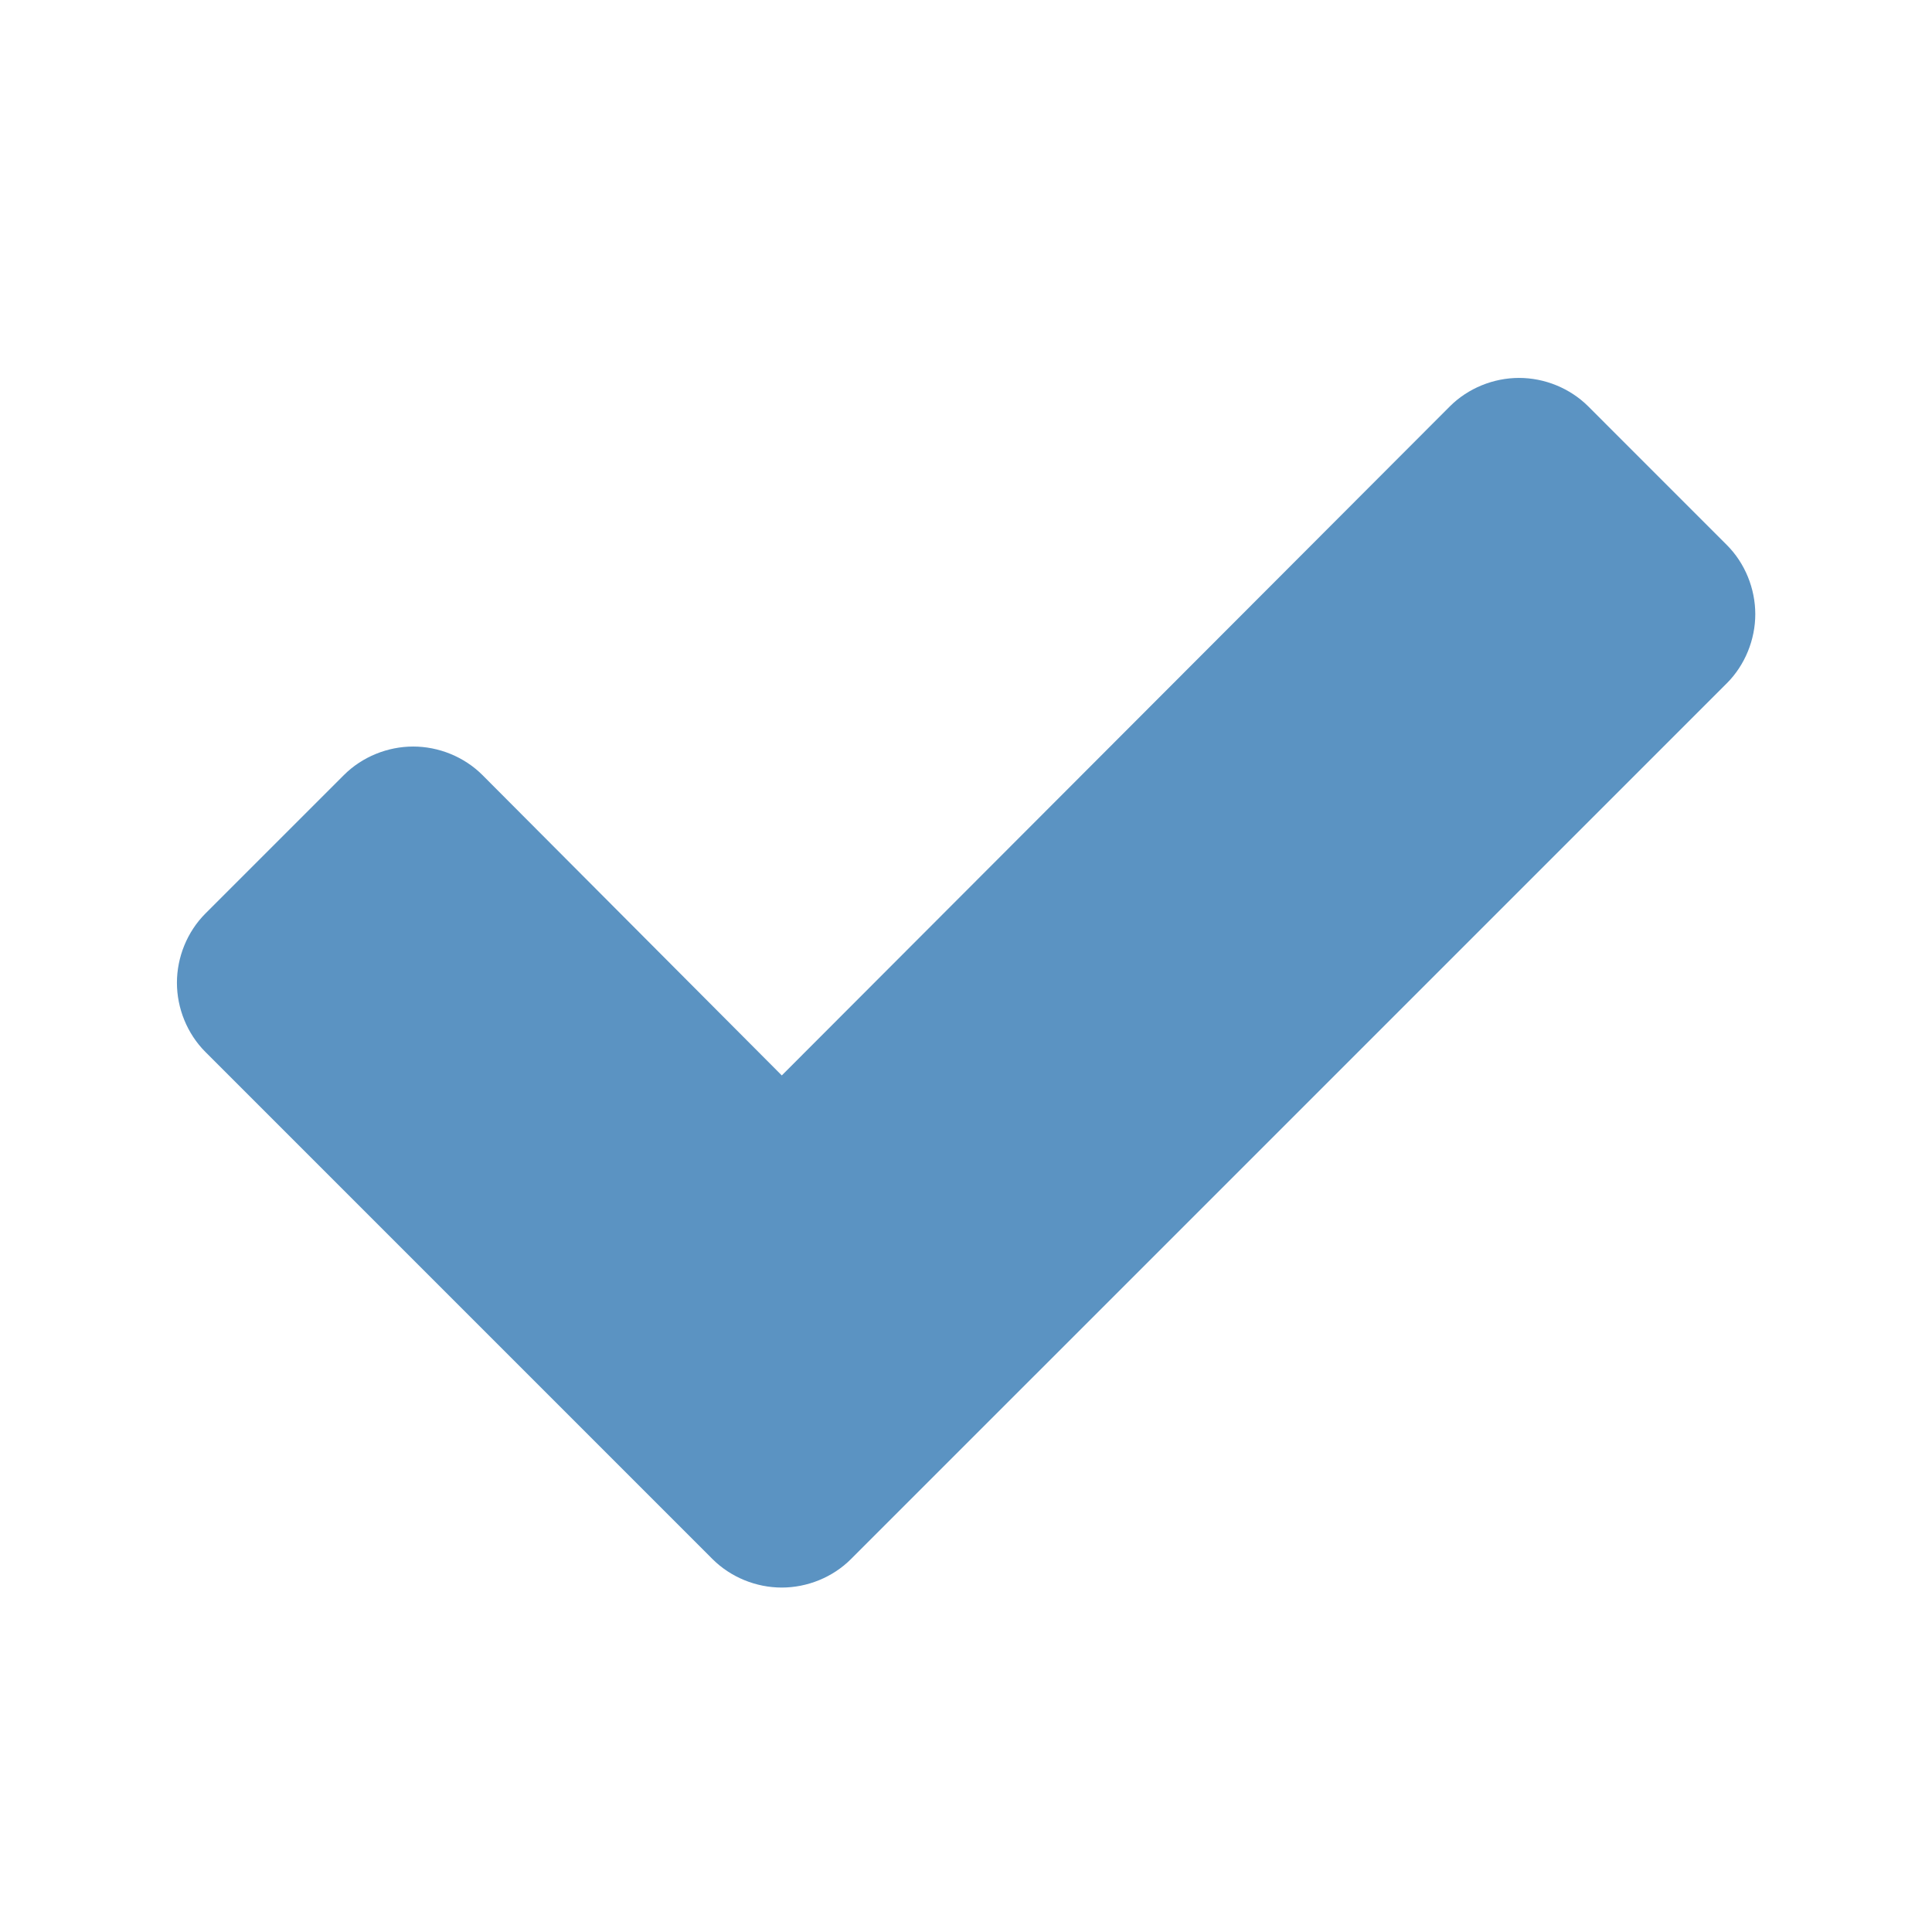
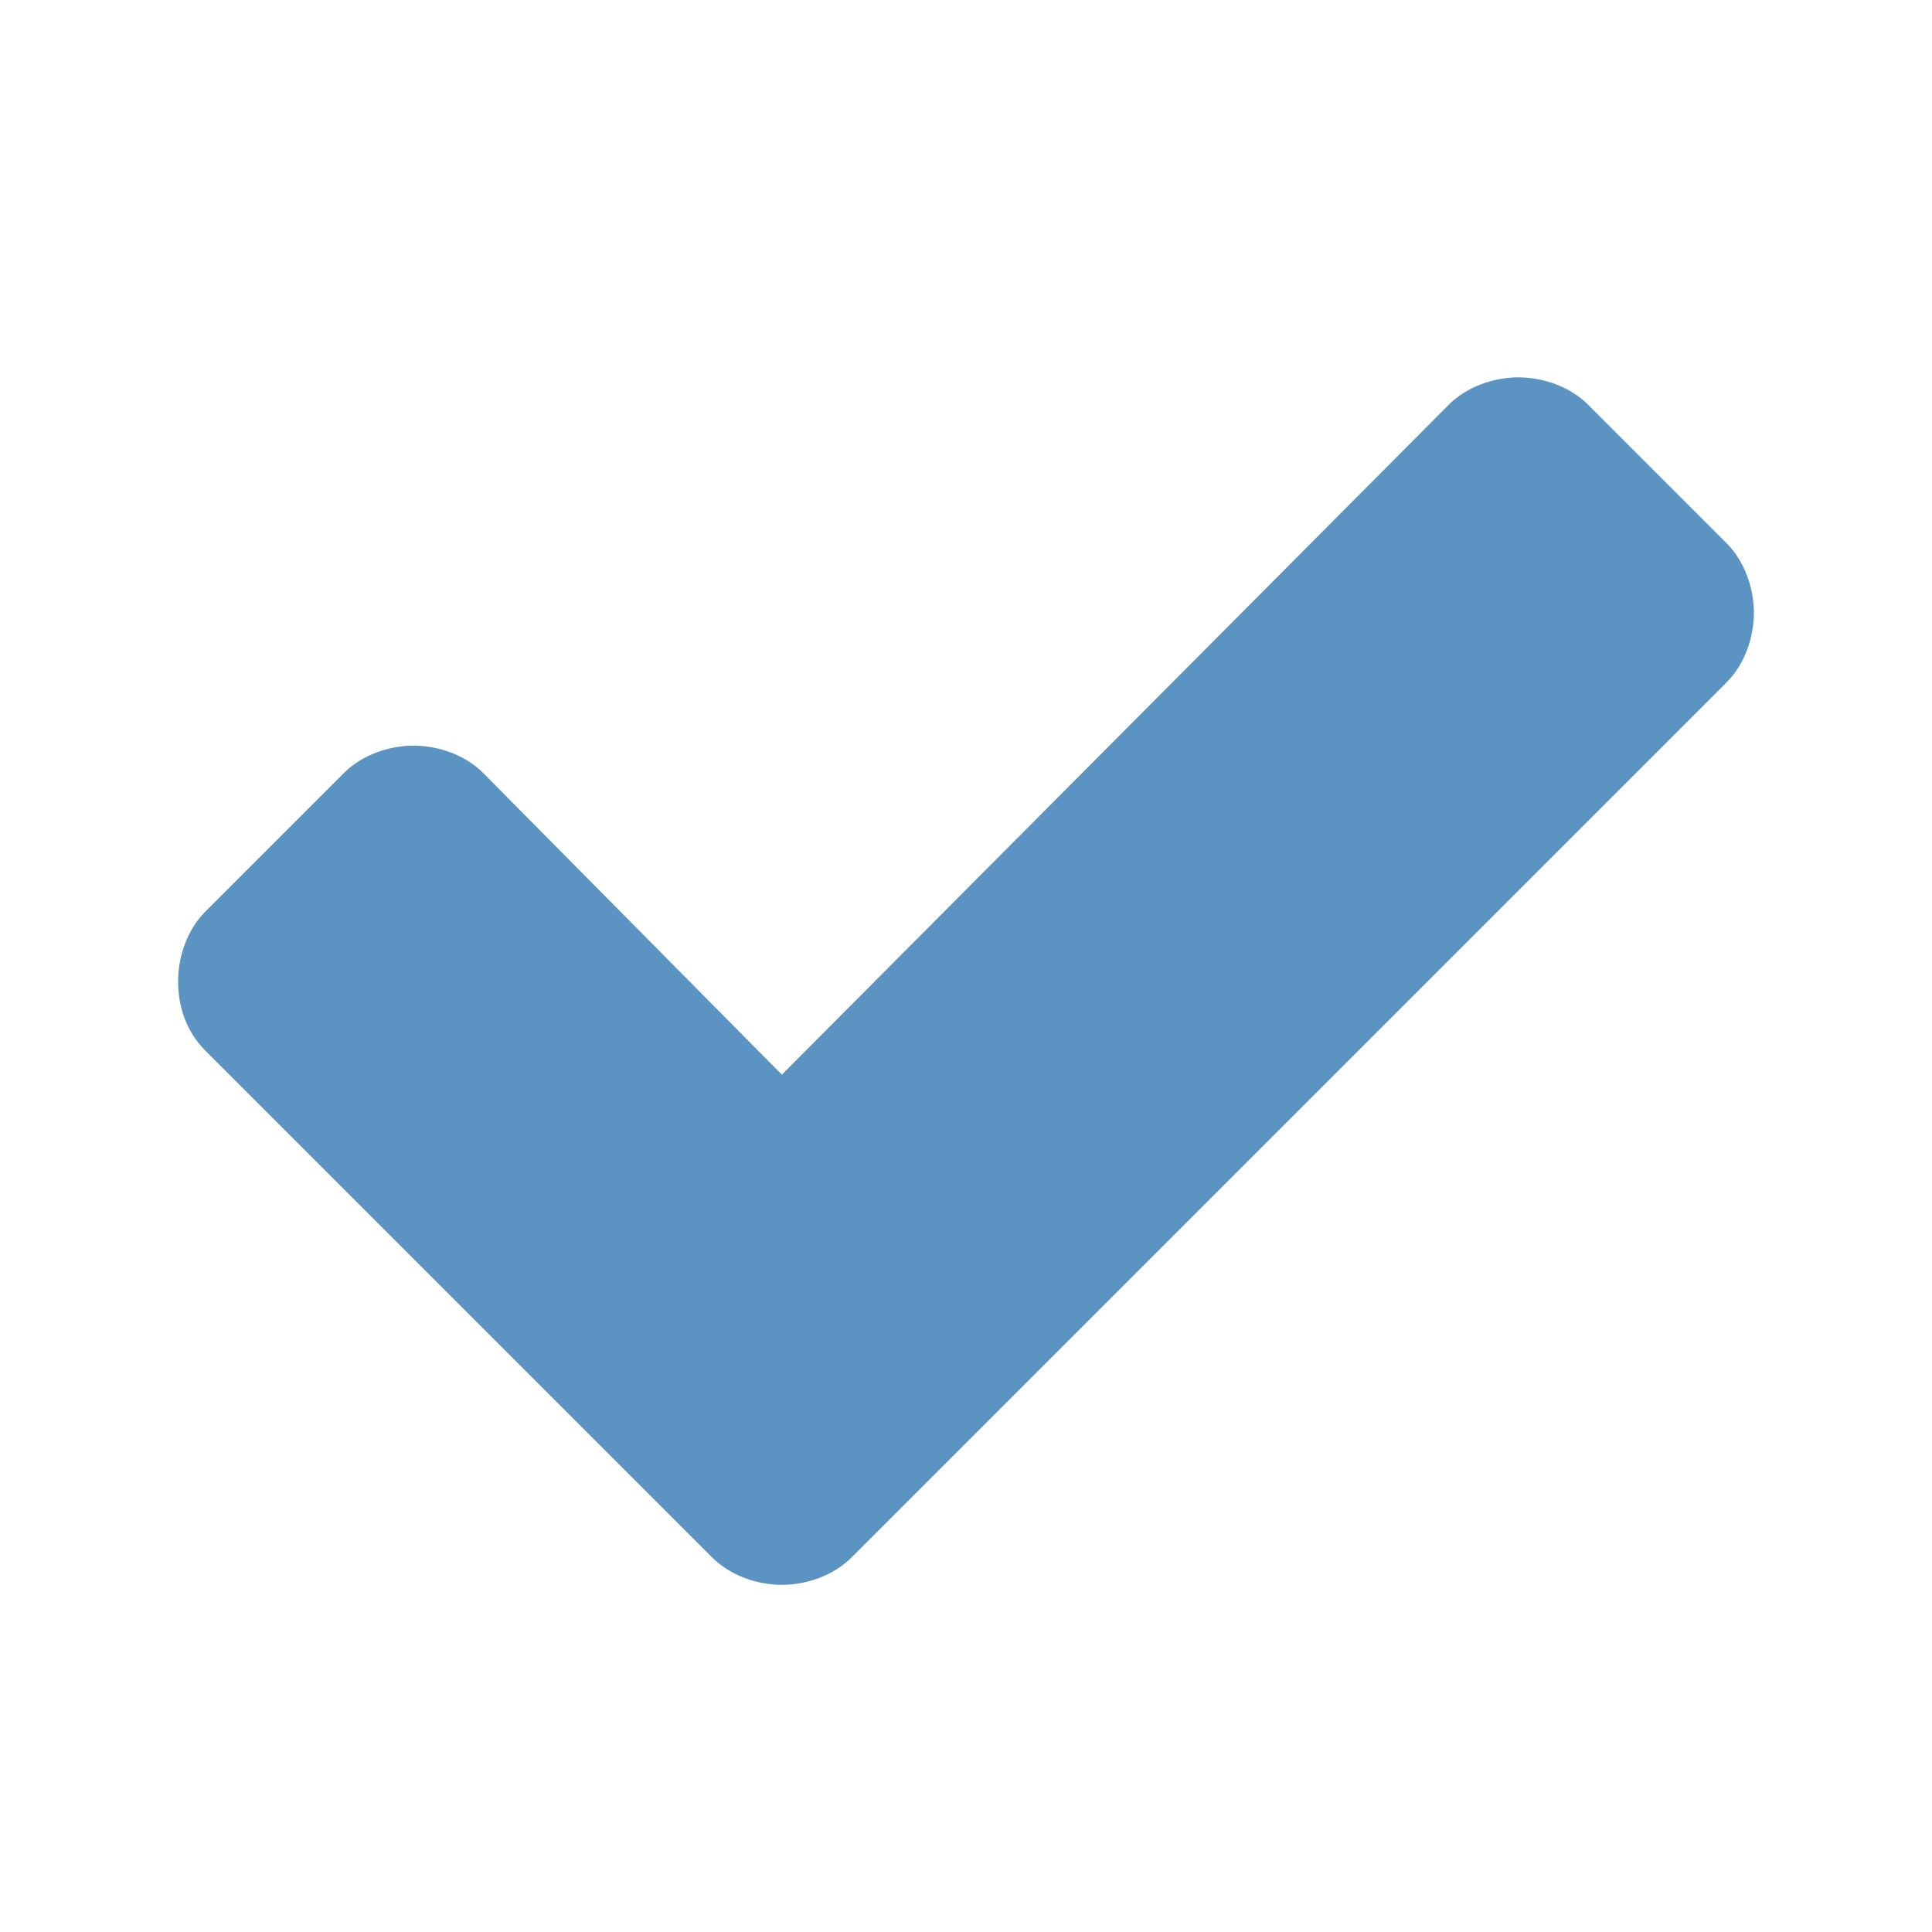
- <svg xmlns="http://www.w3.org/2000/svg" version="1.1" width="64" height="64" viewBox="0 0 64 64">
-   <g>
- </g>
-   <path d="M57.2 22.637l-29.010 29.009c-0.607 0.608-1.451 0.944-2.294 0.944s-1.686-0.337-2.294-0.944l-16.797-16.798c-0.607-0.607-0.944-1.45-0.944-2.293 0-0.843 0.337-1.686 0.944-2.294l4.588-4.587c0.607-0.607 1.451-0.944 2.294-0.944s1.686 0.337 2.294 0.944l9.917 9.951 22.129-22.162c0.607-0.607 1.451-0.944 2.293-0.944 0.843 0 1.686 0.337 2.294 0.944l4.587 4.588c0.608 0.607 0.945 1.451 0.945 2.294s-0.339 1.686-0.946 2.293z" fill="#5b93c2" />
+ <svg xmlns="http://www.w3.org/2000/svg" width="64" height="64" viewBox="0 0 64 64">
+   <path d="M57.2 22.6l-29 29c-0.6 0.6-1.5 0.9-2.3 0.9s-1.7-0.3-2.3-0.9l-16.8-16.8c-0.6-0.6-0.9-1.4-0.9-2.3 0-0.8 0.3-1.7 0.9-2.3l4.6-4.6c0.6-0.6 1.5-0.9 2.3-0.9s1.7 0.3 2.3 0.9l9.9 10 22.1-22.2c0.6-0.6 1.5-0.9 2.3-0.9 0.8 0 1.7 0.3 2.3 0.9l4.6 4.6c0.6 0.6 0.9 1.5 0.9 2.3s-0.3 1.7-0.9 2.3z" fill="#5b93c2" />
</svg>
